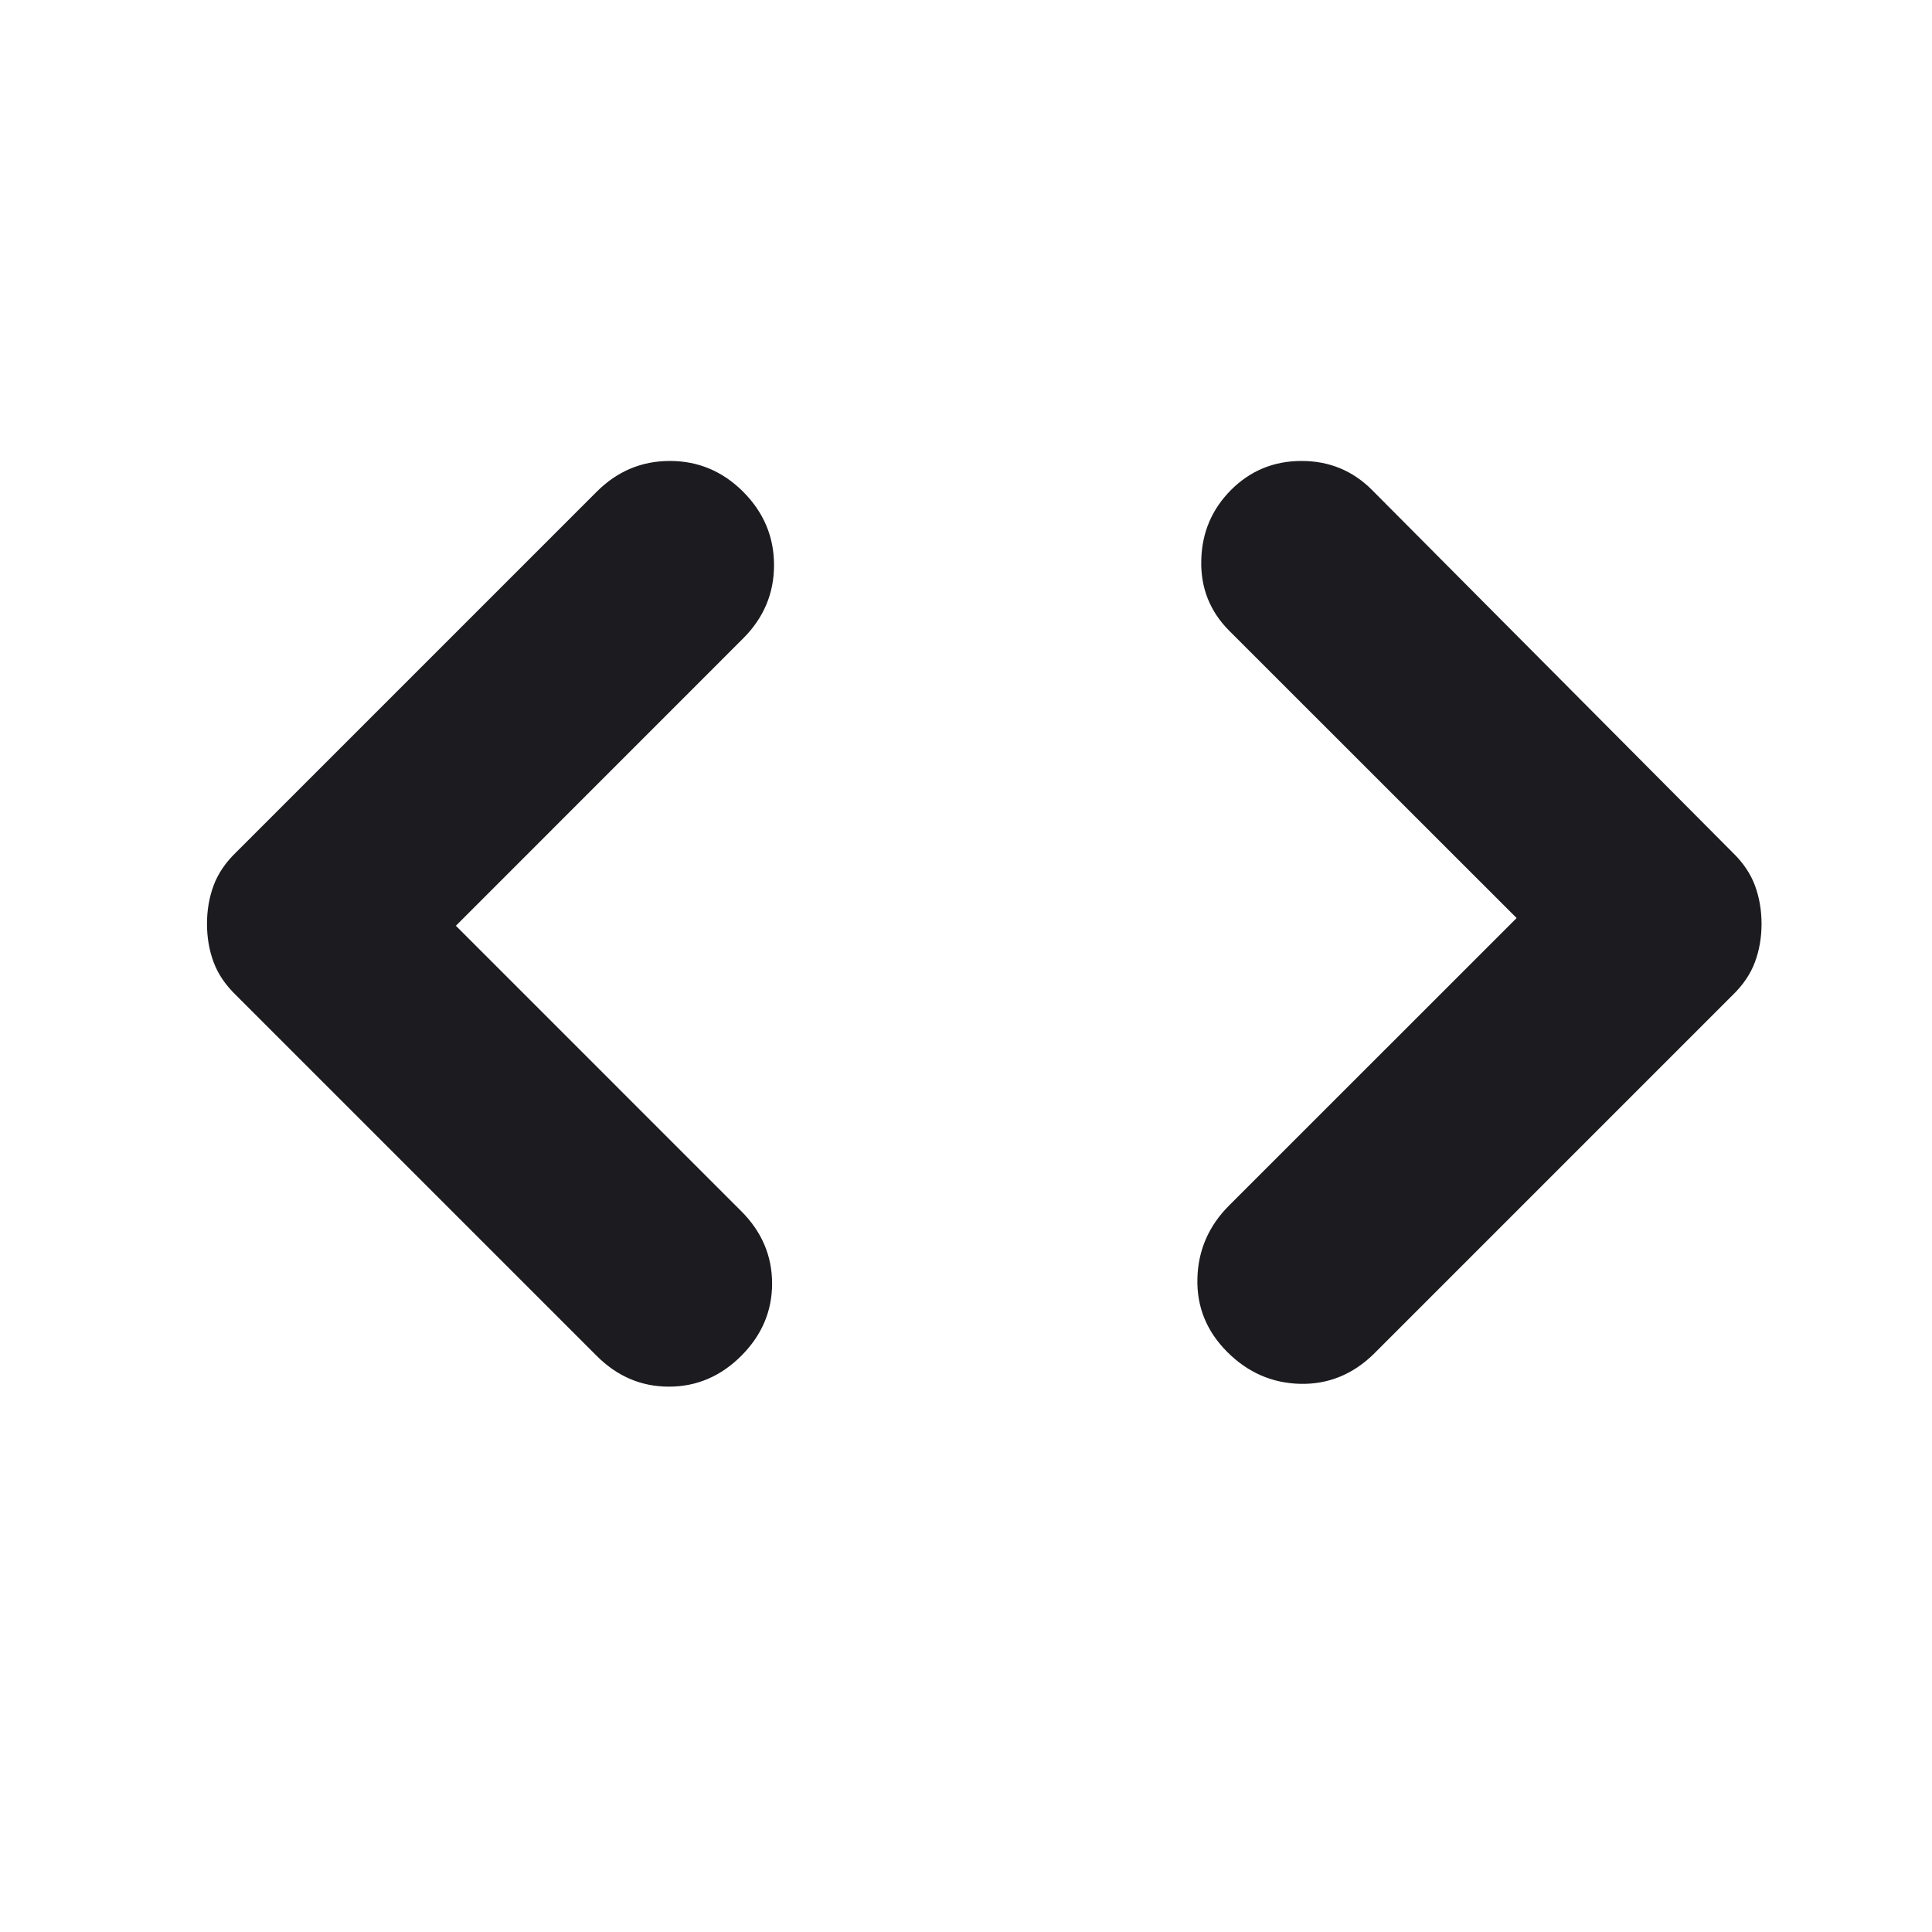
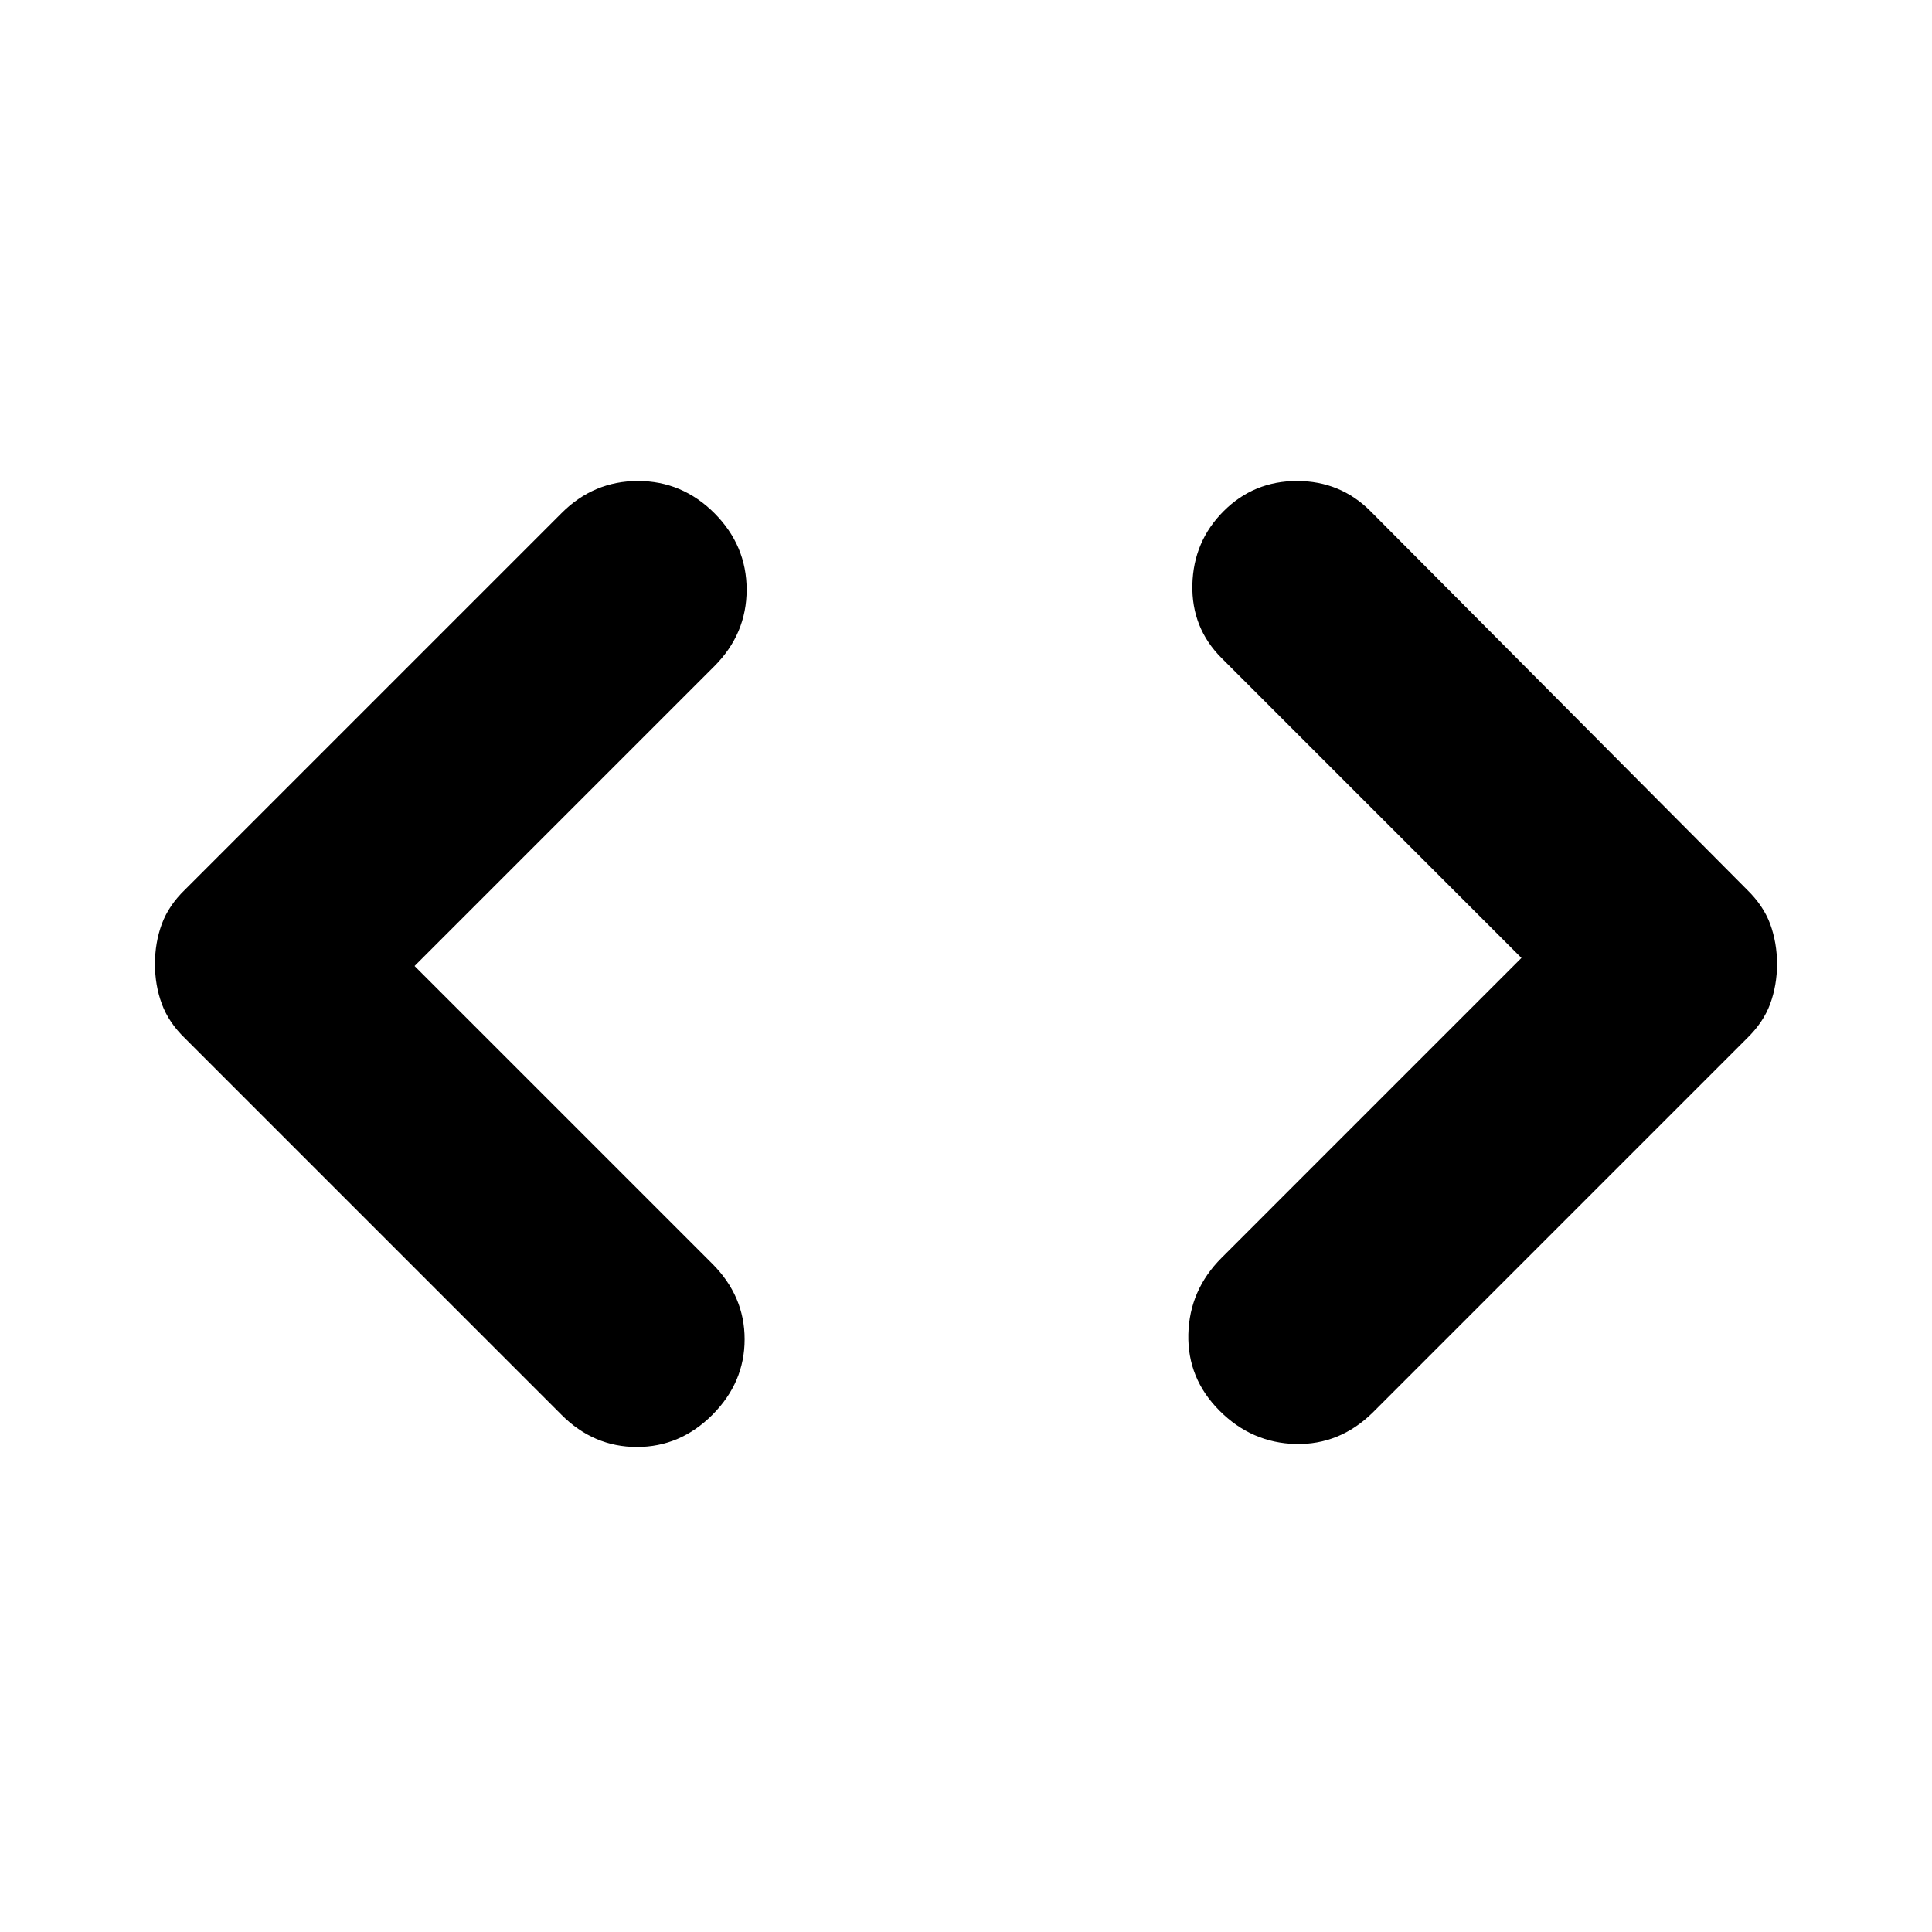
- <svg xmlns="http://www.w3.org/2000/svg" width="22" height="22" viewBox="0 0 22 22" fill="none">
-   <mask id="mask0_280_55" style="mask-type:alpha" maskUnits="userSpaceOnUse" x="0" y="0" width="22" height="22">
-     <rect x="0.667" width="21.083" height="21.083" fill="#D9D9D9" />
+ <svg xmlns="http://www.w3.org/2000/svg" width="24" height="24" viewBox="0 0 24 24" fill="none">
+   <mask id="mask0_737_1295" style="mask-type:alpha" maskUnits="userSpaceOnUse" x="0" y="0" width="24" height="24">
+     <rect width="24" height="24" fill="black" />
  </mask>
-   <g mask="url(#mask0_280_55)">
-     <path d="M5.191 10.542L8.441 13.792C8.675 14.026 8.792 14.301 8.792 14.616C8.792 14.93 8.675 15.205 8.441 15.439C8.207 15.673 7.932 15.79 7.617 15.79C7.302 15.79 7.028 15.673 6.794 15.439L2.687 11.332C2.567 11.216 2.482 11.09 2.432 10.955C2.382 10.82 2.357 10.675 2.357 10.52C2.357 10.365 2.382 10.22 2.432 10.084C2.482 9.949 2.567 9.823 2.687 9.707L6.794 5.6C7.028 5.366 7.306 5.249 7.628 5.249C7.95 5.249 8.229 5.366 8.463 5.6C8.697 5.835 8.814 6.113 8.814 6.435C8.814 6.757 8.697 7.035 8.463 7.269L5.191 10.542ZM17.27 10.454L13.997 7.182C13.778 6.962 13.671 6.695 13.679 6.38C13.686 6.065 13.8 5.798 14.019 5.578C14.239 5.359 14.506 5.249 14.821 5.249C15.136 5.249 15.403 5.359 15.622 5.578L19.729 9.707C19.849 9.823 19.934 9.949 19.984 10.084C20.034 10.22 20.059 10.365 20.059 10.52C20.059 10.675 20.034 10.82 19.984 10.955C19.934 11.09 19.849 11.216 19.729 11.332L15.644 15.417C15.405 15.651 15.125 15.765 14.806 15.758C14.486 15.75 14.21 15.63 13.975 15.395C13.741 15.161 13.627 14.883 13.635 14.561C13.642 14.239 13.763 13.96 13.997 13.726L17.27 10.454Z" fill="#1C1B1F" />
+   <g mask="url(#mask0_737_1295)">
+     <path d="M5.15 12L8.85 15.7C9.116 15.967 9.25 16.279 9.25 16.637C9.25 16.996 9.116 17.308 8.85 17.575C8.583 17.842 8.271 17.975 7.912 17.975C7.554 17.975 7.241 17.842 6.975 17.575L2.3 12.9C2.163 12.768 2.067 12.625 2.01 12.47C1.953 12.316 1.925 12.151 1.925 11.975C1.925 11.799 1.953 11.634 2.01 11.479C2.067 11.325 2.163 11.182 2.3 11.05L6.975 6.375C7.241 6.108 7.558 5.975 7.925 5.975C8.291 5.975 8.608 6.108 8.875 6.375C9.141 6.642 9.275 6.958 9.275 7.325C9.275 7.692 9.141 8.008 8.875 8.275L5.15 12ZM18.9 11.9L15.175 8.175C14.925 7.925 14.804 7.621 14.812 7.262C14.821 6.904 14.95 6.6 15.2 6.35C15.45 6.1 15.754 5.975 16.112 5.975C16.471 5.975 16.775 6.1 17.025 6.35L21.7 11.05C21.836 11.182 21.933 11.325 21.99 11.479C22.046 11.634 22.075 11.799 22.075 11.975C22.075 12.151 22.046 12.316 21.99 12.47C21.933 12.625 21.836 12.768 21.7 12.9L17.05 17.55C16.777 17.817 16.459 17.946 16.095 17.938C15.732 17.929 15.416 17.792 15.15 17.525C14.883 17.258 14.754 16.942 14.762 16.575C14.771 16.208 14.908 15.892 15.175 15.625L18.9 11.9Z" fill="black" />
  </g>
</svg>
